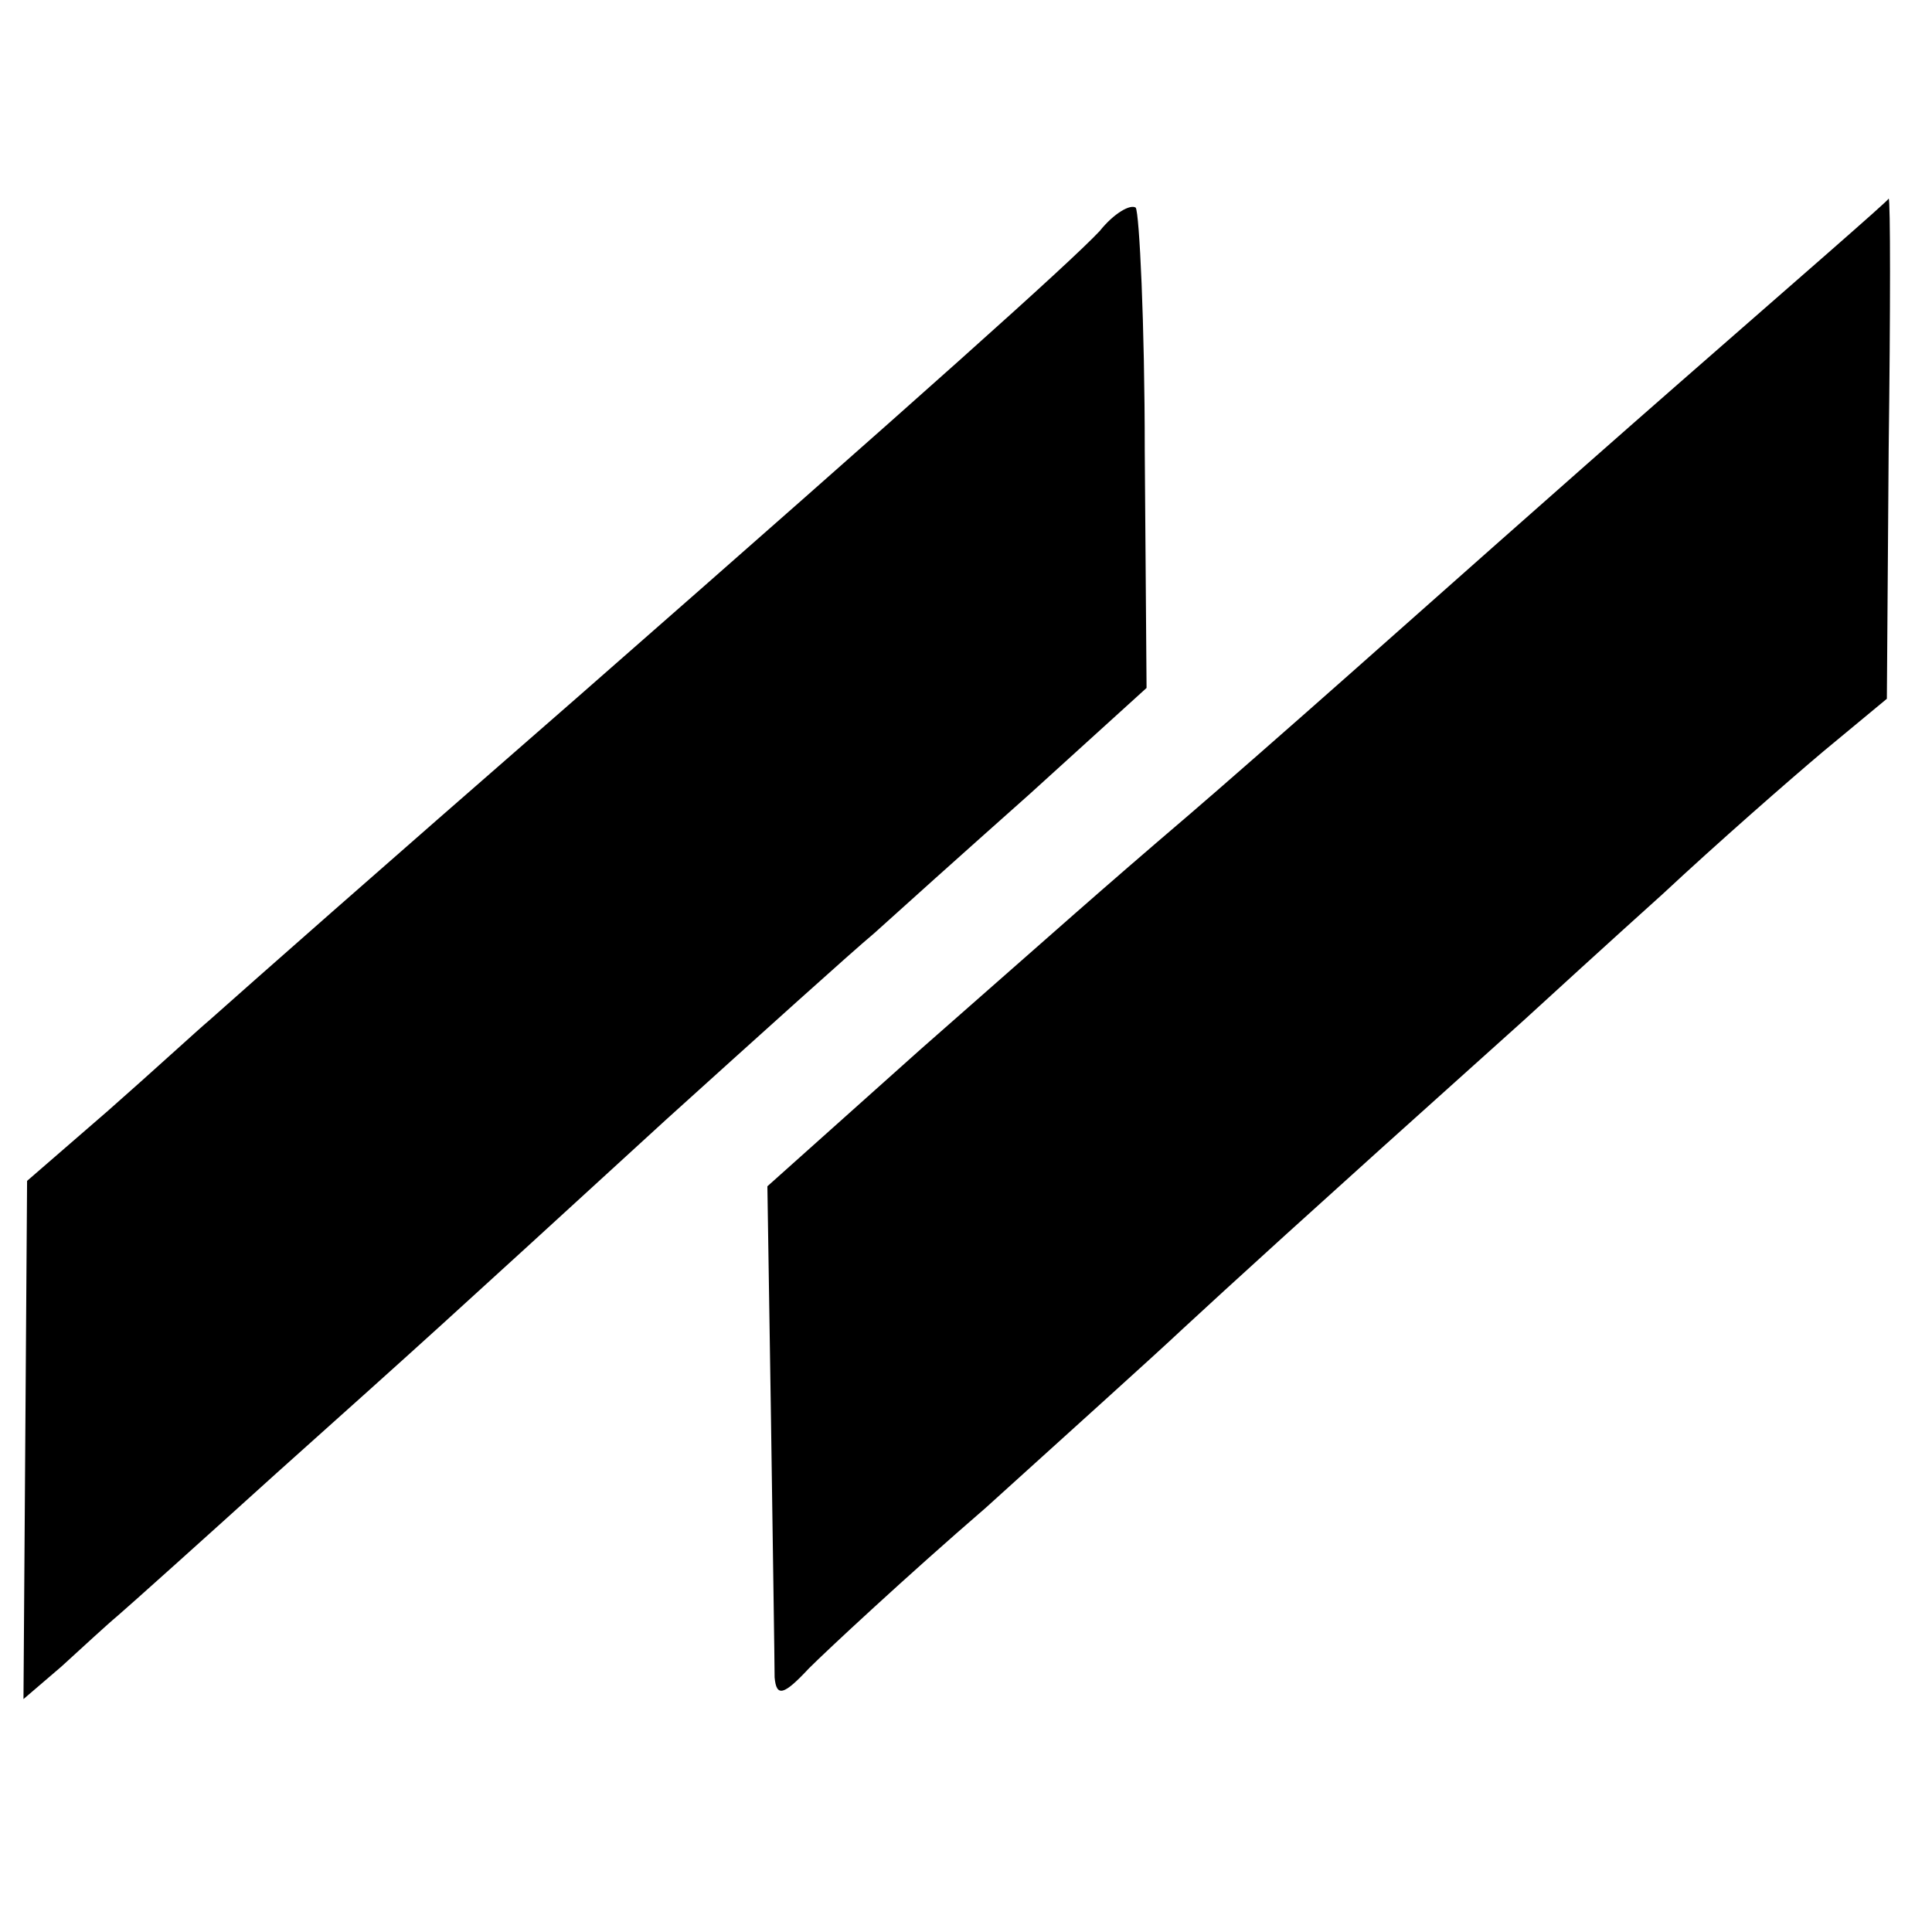
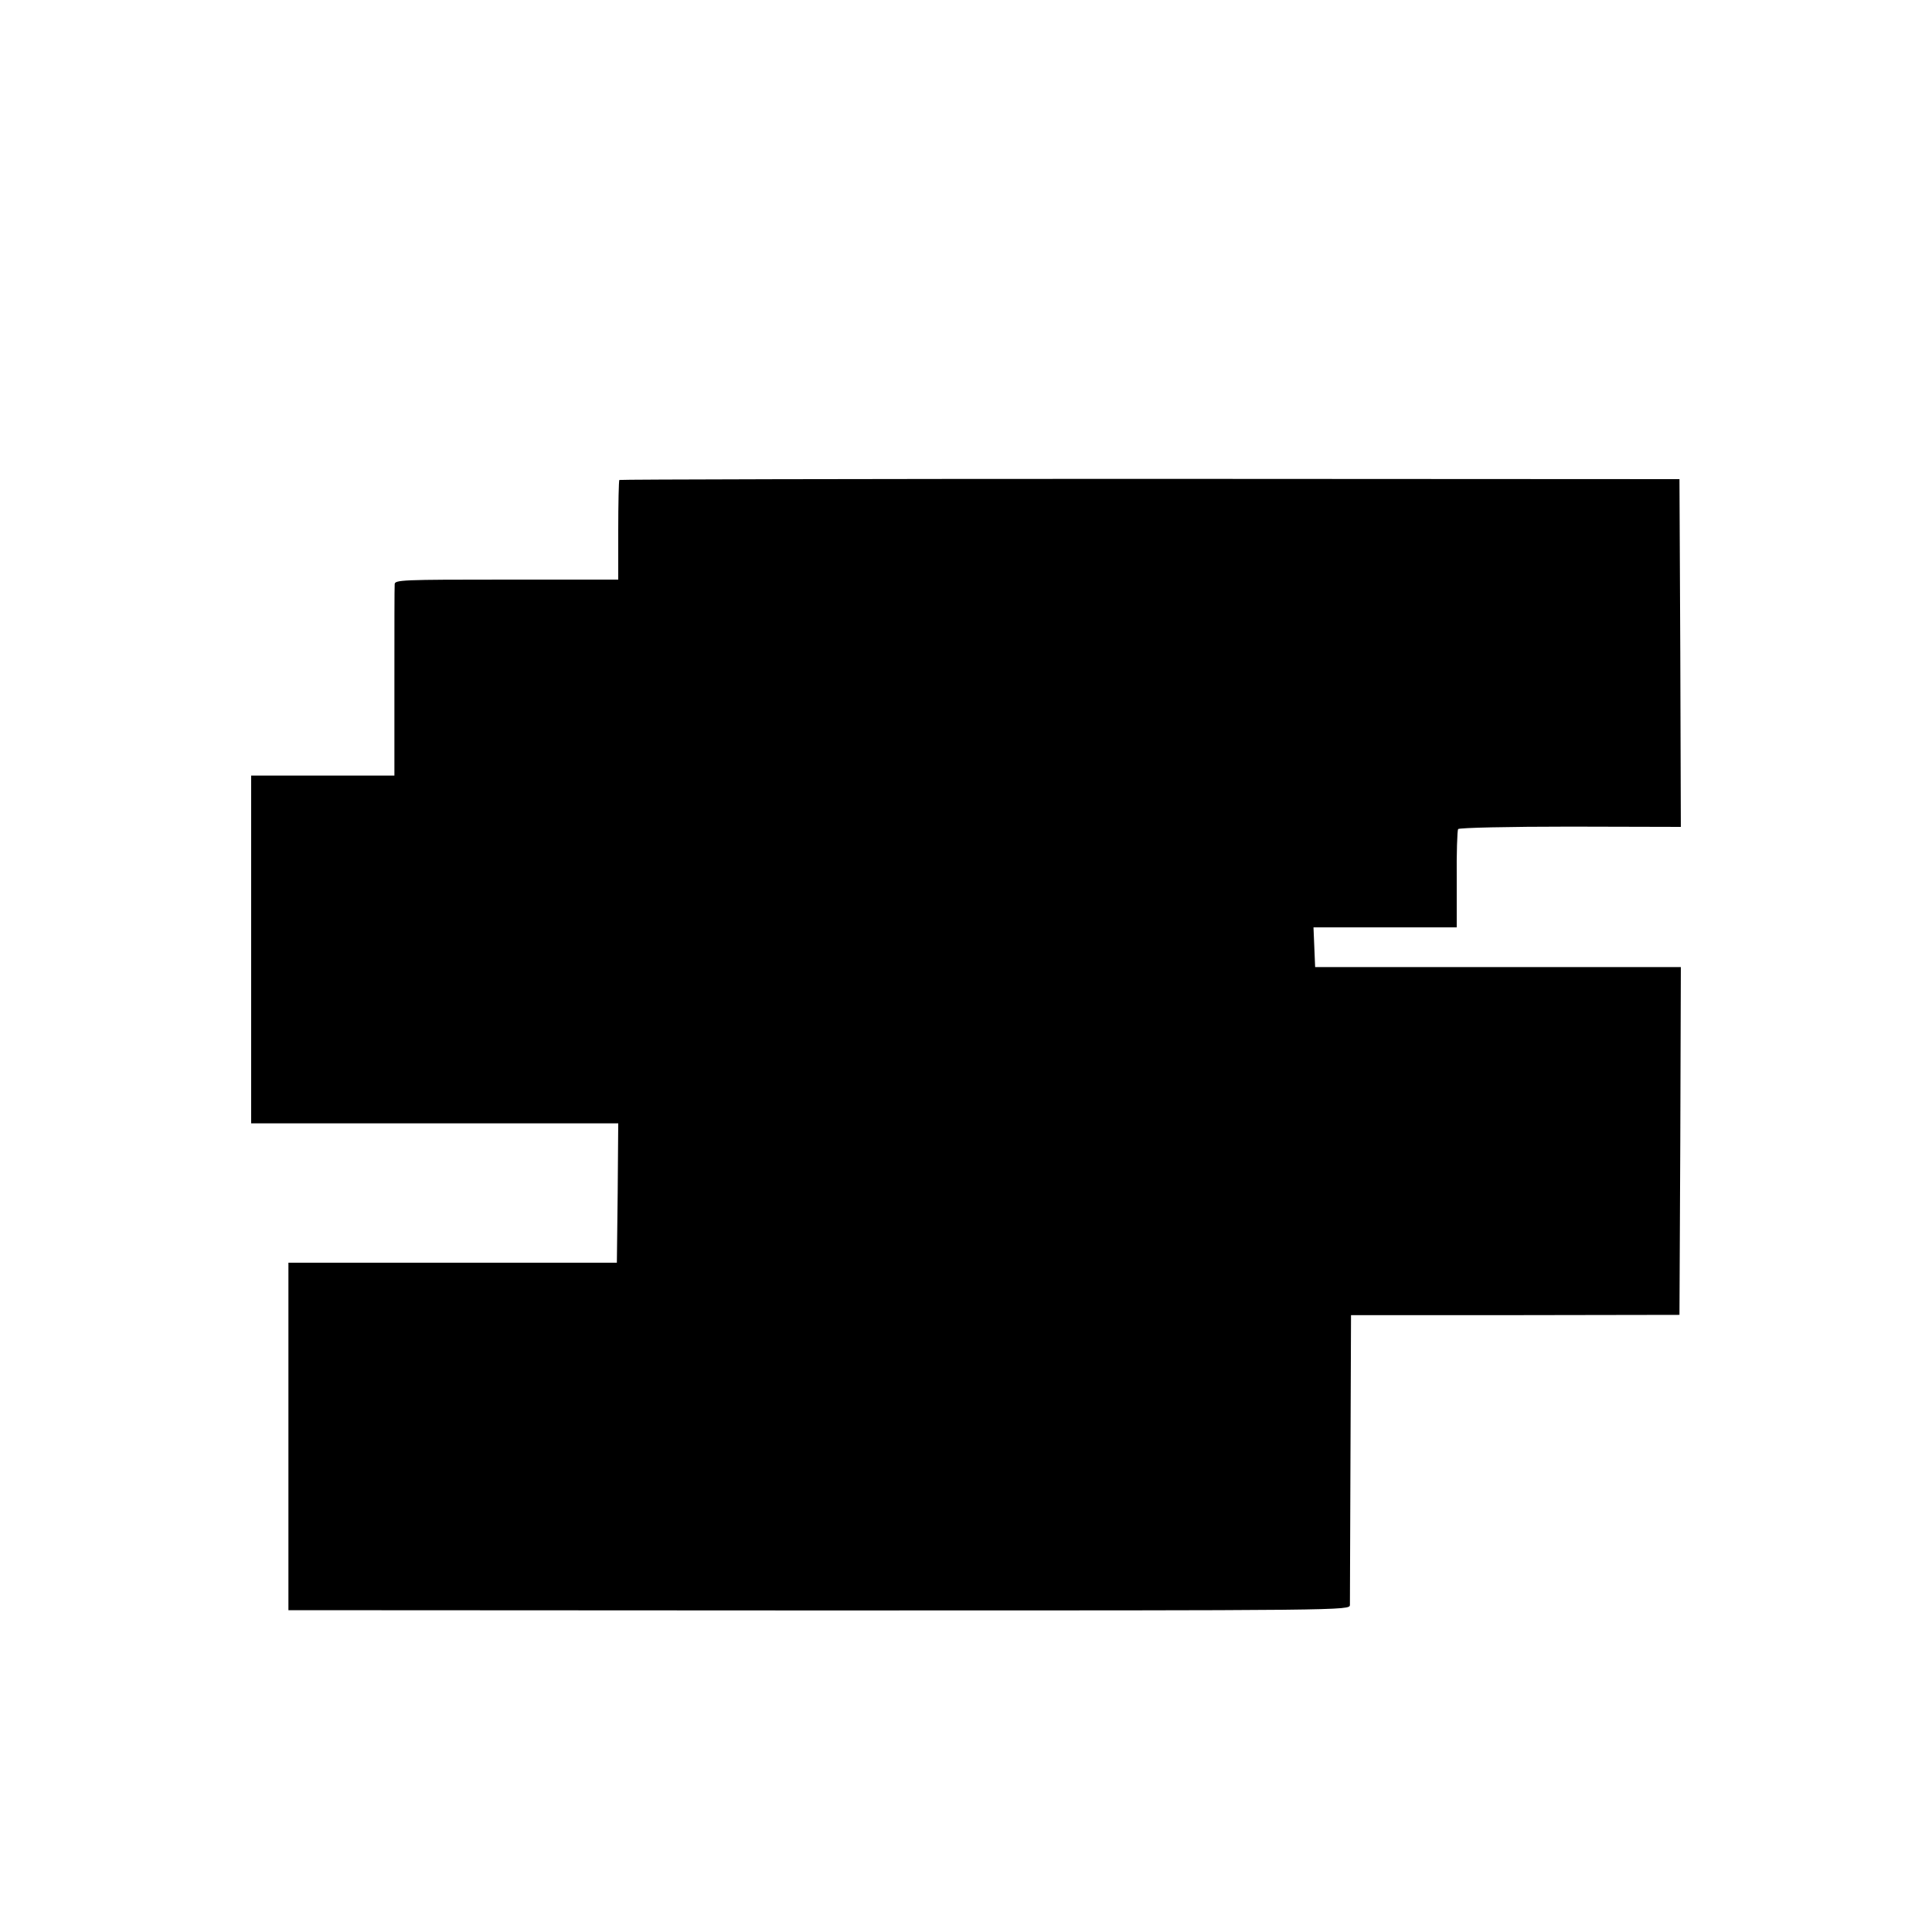
- <svg xmlns="http://www.w3.org/2000/svg" version="1.0" width="107pt" height="107pt" viewBox="0 0 107 107" preserveAspectRatio="xMidYMid meet">
-   <g transform="translate(0,107) scale(0.1,-0.1)" fill="#000000" stroke="none">
-     <path d="M609 942 c-17 -18 -95 -88 -289 -258 -117 -102 -177 -155 -204 -179 -6 -5 -31 -28 -56 -50 l-45 -39 -1 -144 -1 -143 21 18 c11 10 25 23 31 28 7 6 46 41 88 79 86 77 86 77 216 196 52 47 103 93 115 103 11 10 50 45 86 77 l65 59 -1 131 c0 71 -3 132 -5 135 -3 2 -12 -3 -20 -13z" />
-     <path d="M929 857 c-64 -56 -145 -128 -180 -159 -35 -31 -75 -66 -89 -78 -55 -47 -68 -59 -150 -131 l-85 -76 2 -129 c1 -71 2 -135 2 -143 1 -11 5 -10 19 5 10 10 54 51 98 89 43 39 92 83 109 99 26 24 63 58 189 171 12 11 47 43 77 70 30 28 70 63 89 79 l35 29 1 138 c1 77 1 139 0 139 0 -1 -53 -47 -117 -103z" />
+ <svg xmlns="http://www.w3.org/2000/svg" version="1.0" width="700pt" height="700pt" viewBox="0 0 700 700" preserveAspectRatio="xMidYMid meet">
+   <g transform="translate(0,700) scale(0.1,-0.1)" fill="#000000" stroke="none">
+     <path d="M2244 5261 c-2 -2 -4 -85 -4 -183 l0 -178 -405 0 c-379 0 -405 -1 -405 -17 -1 -10 -1 -170 -1 -355 l0 -338 -259 0 -260 0 0 -630 0 -630 665 0 665 0 -2 -252 -3 -253 -595 0 -595 0 0 -630 0 -629 1923 -1 c1915 0 1922 0 1923 20 0 11 1 252 2 535 l2 515 595 0 595 1 3 630 2 630 -662 0 -663 0 -3 72 -3 72 259 0 260 0 0 174 c-1 95 2 177 5 182 3 5 186 9 406 9 l401 -1 -2 630 -3 630 -1918 1 c-1055 0 -1921 -2 -1923 -4z" />
  </g>
</svg>
